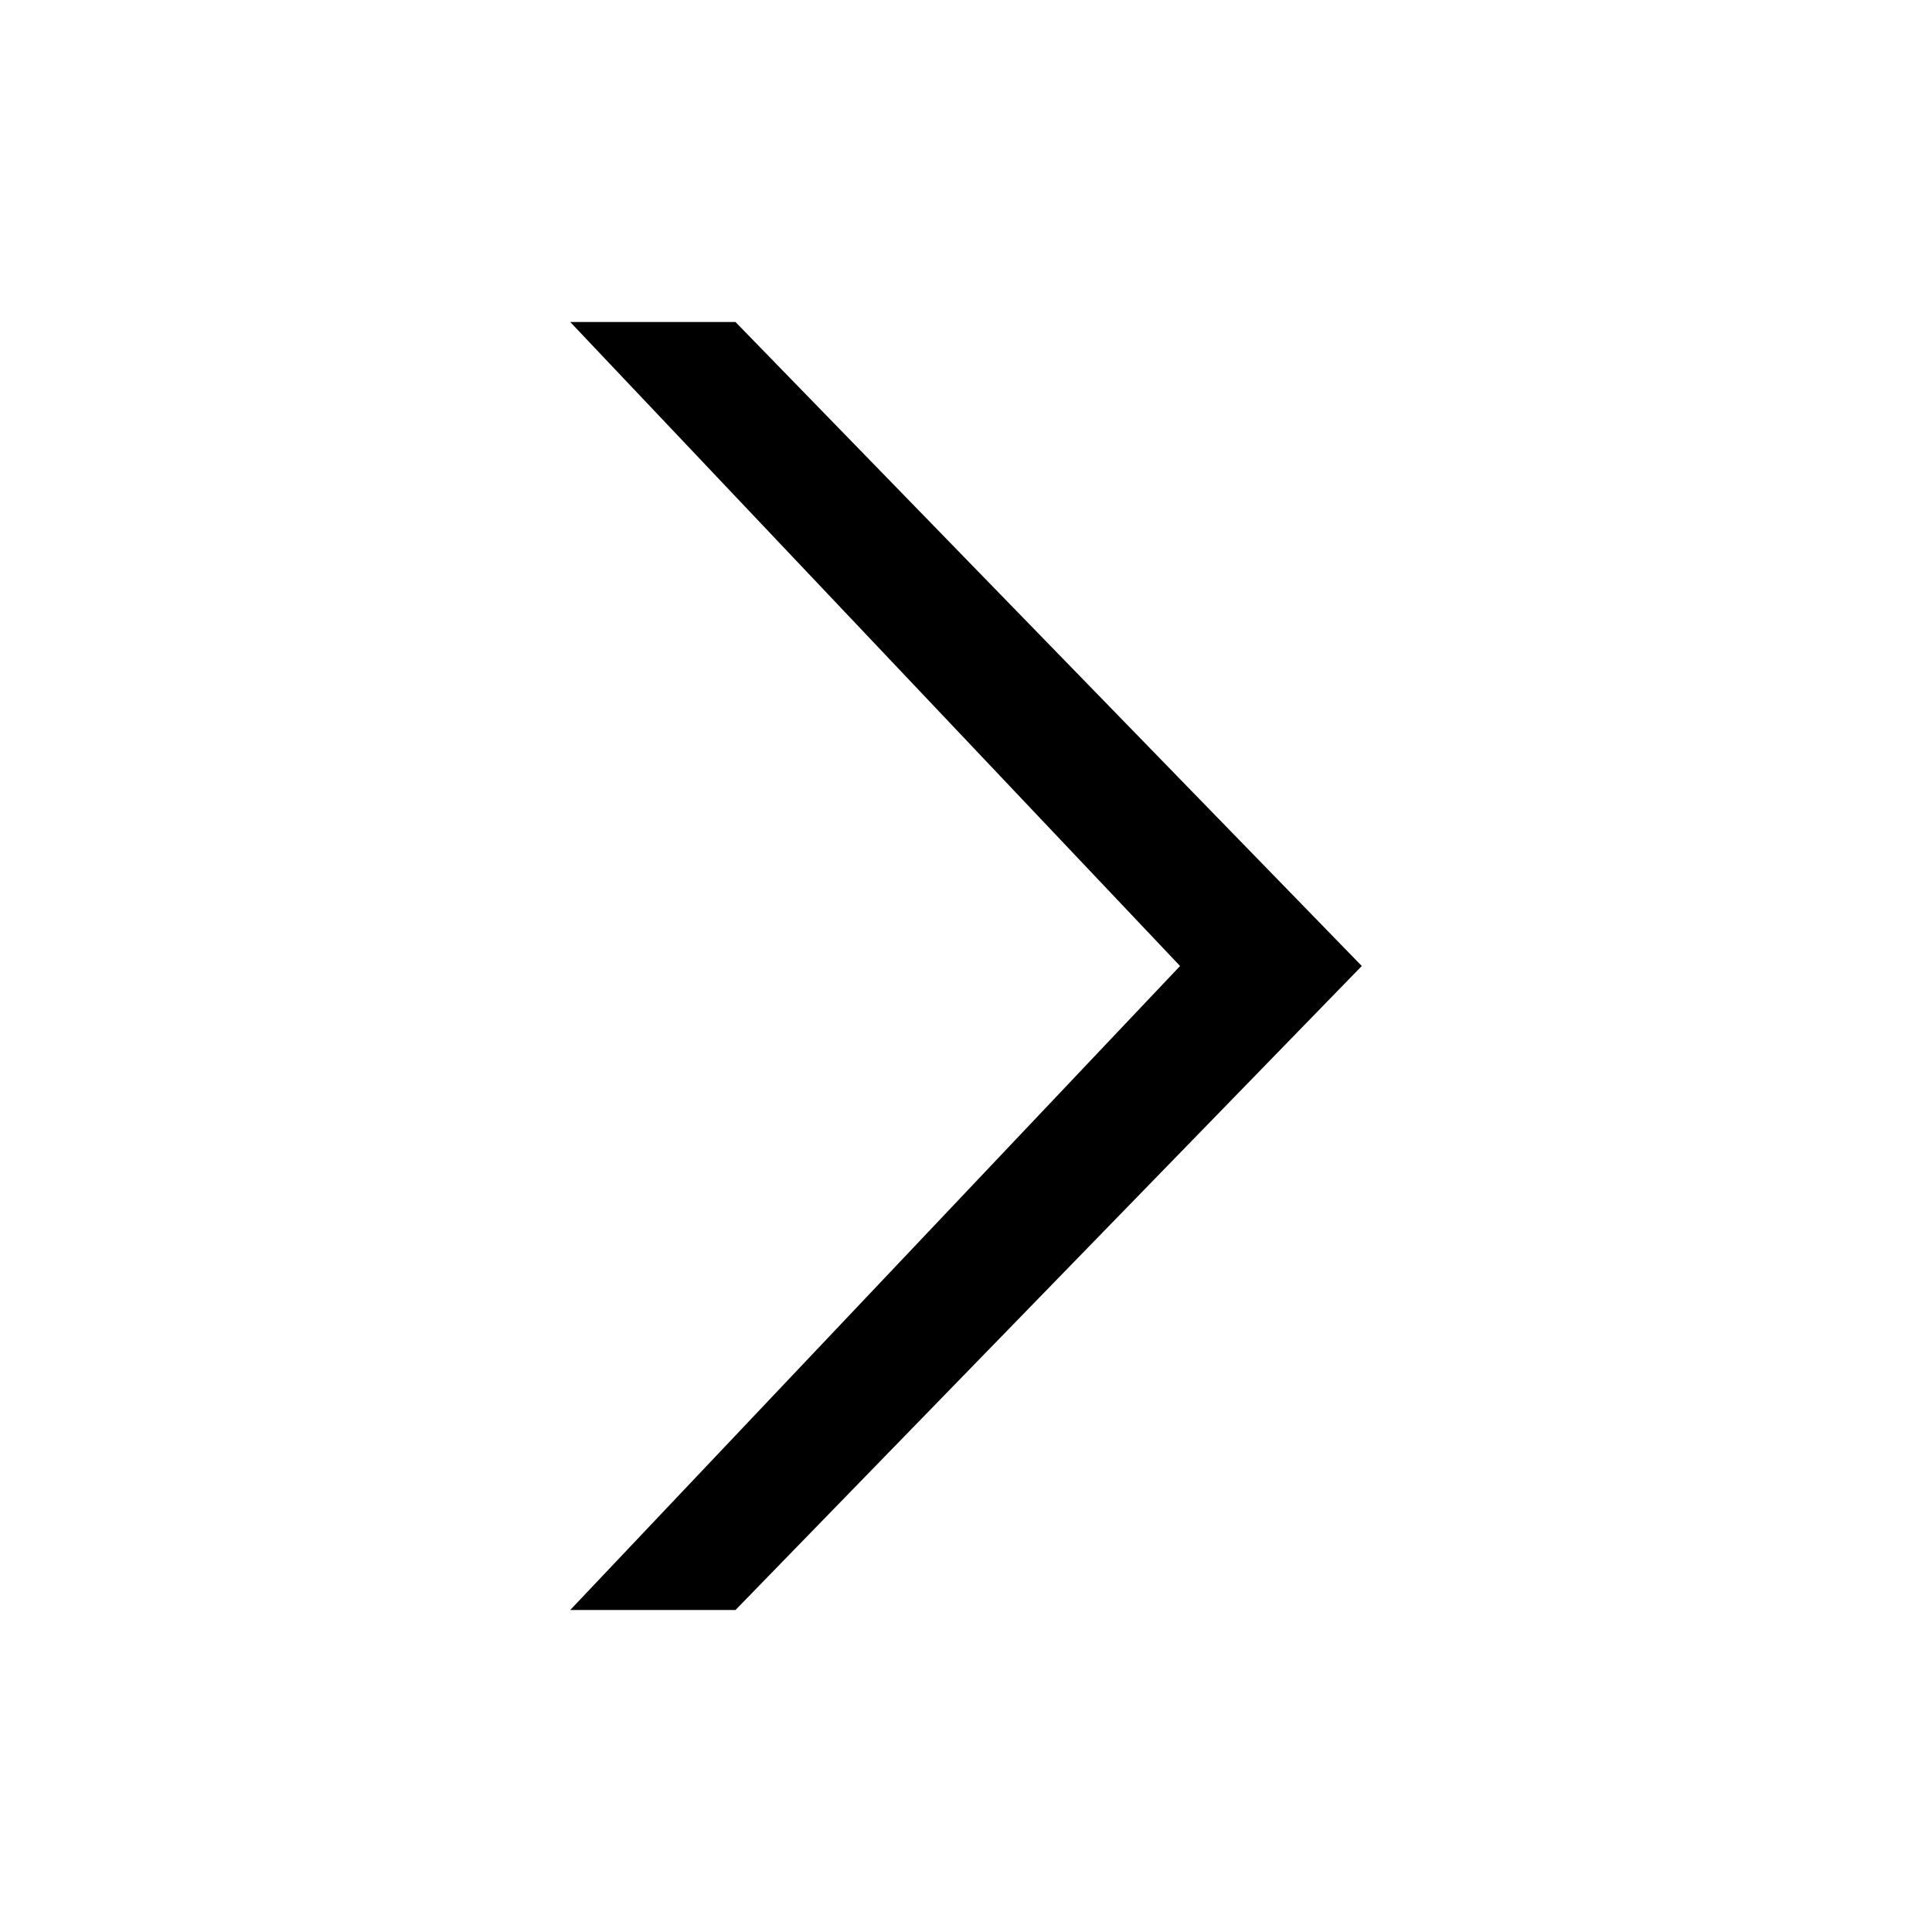
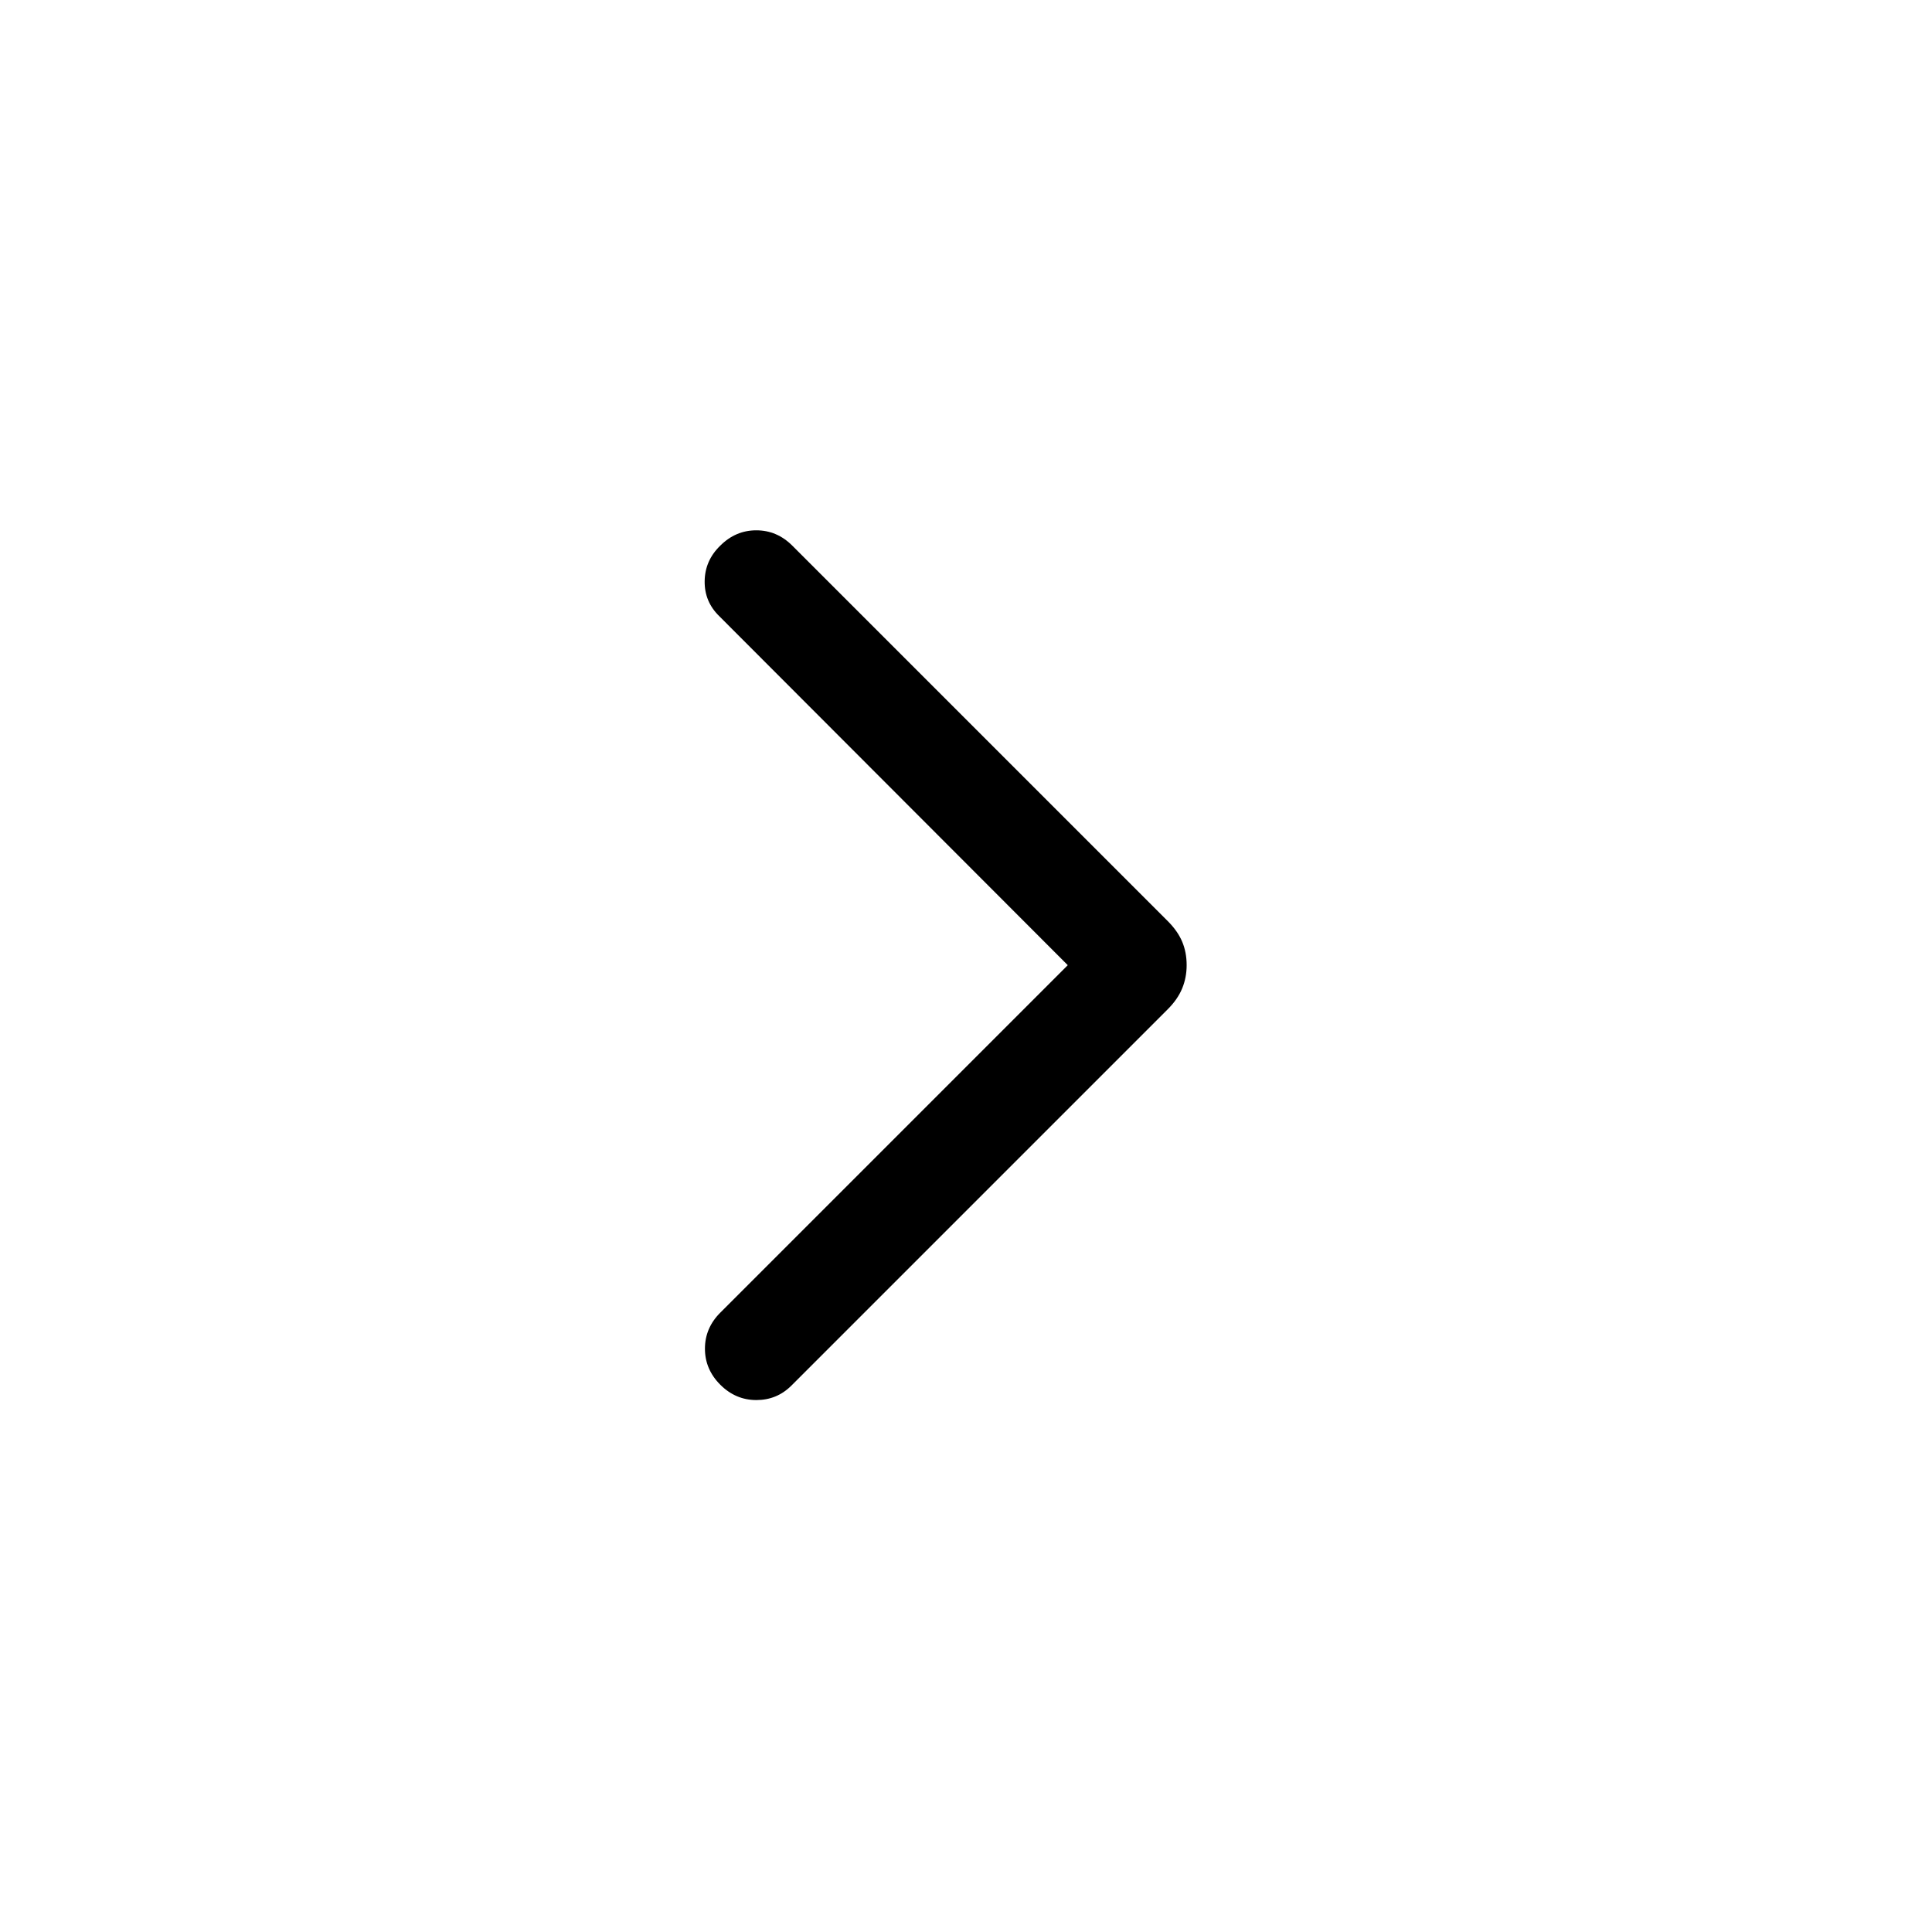
- <svg xmlns="http://www.w3.org/2000/svg" version="1.1" width="48" height="48" viewBox="0 0 48 48" enable-background="new 0 0 76.00 76.00" xml:space="preserve" id="svg4">
-   <defs id="defs8" />
-   <path fill="#000000" fill-opacity="1" stroke-width="0.205" stroke-linejoin="round" d="M 29.318,24 14.167,40 h 4.106 L 33.833,24 18.273,8 h -4.106 z" id="path2" />
+ <svg xmlns="http://www.w3.org/2000/svg" height="40" viewBox="0 -960 960 960" width="40">
+   <path d="M530.565-480.41 357.488-653.744q-7.487-7.231-7.346-17.5.141-10.269 7.756-17.627 7.615-7.616 17.897-7.616 10.282 0 17.897 7.616L580.23-502.333q4.949 4.949 7.179 10.231 2.231 5.282 2.231 11.692 0 6.154-2.231 11.564-2.23 5.41-7.179 10.359L393.282-271.539q-7.231 7.231-17.5 7.218-10.269-.013-17.884-7.628t-7.615-17.897q0-10.282 7.615-17.897L530.565-480.41Z" />
</svg>
